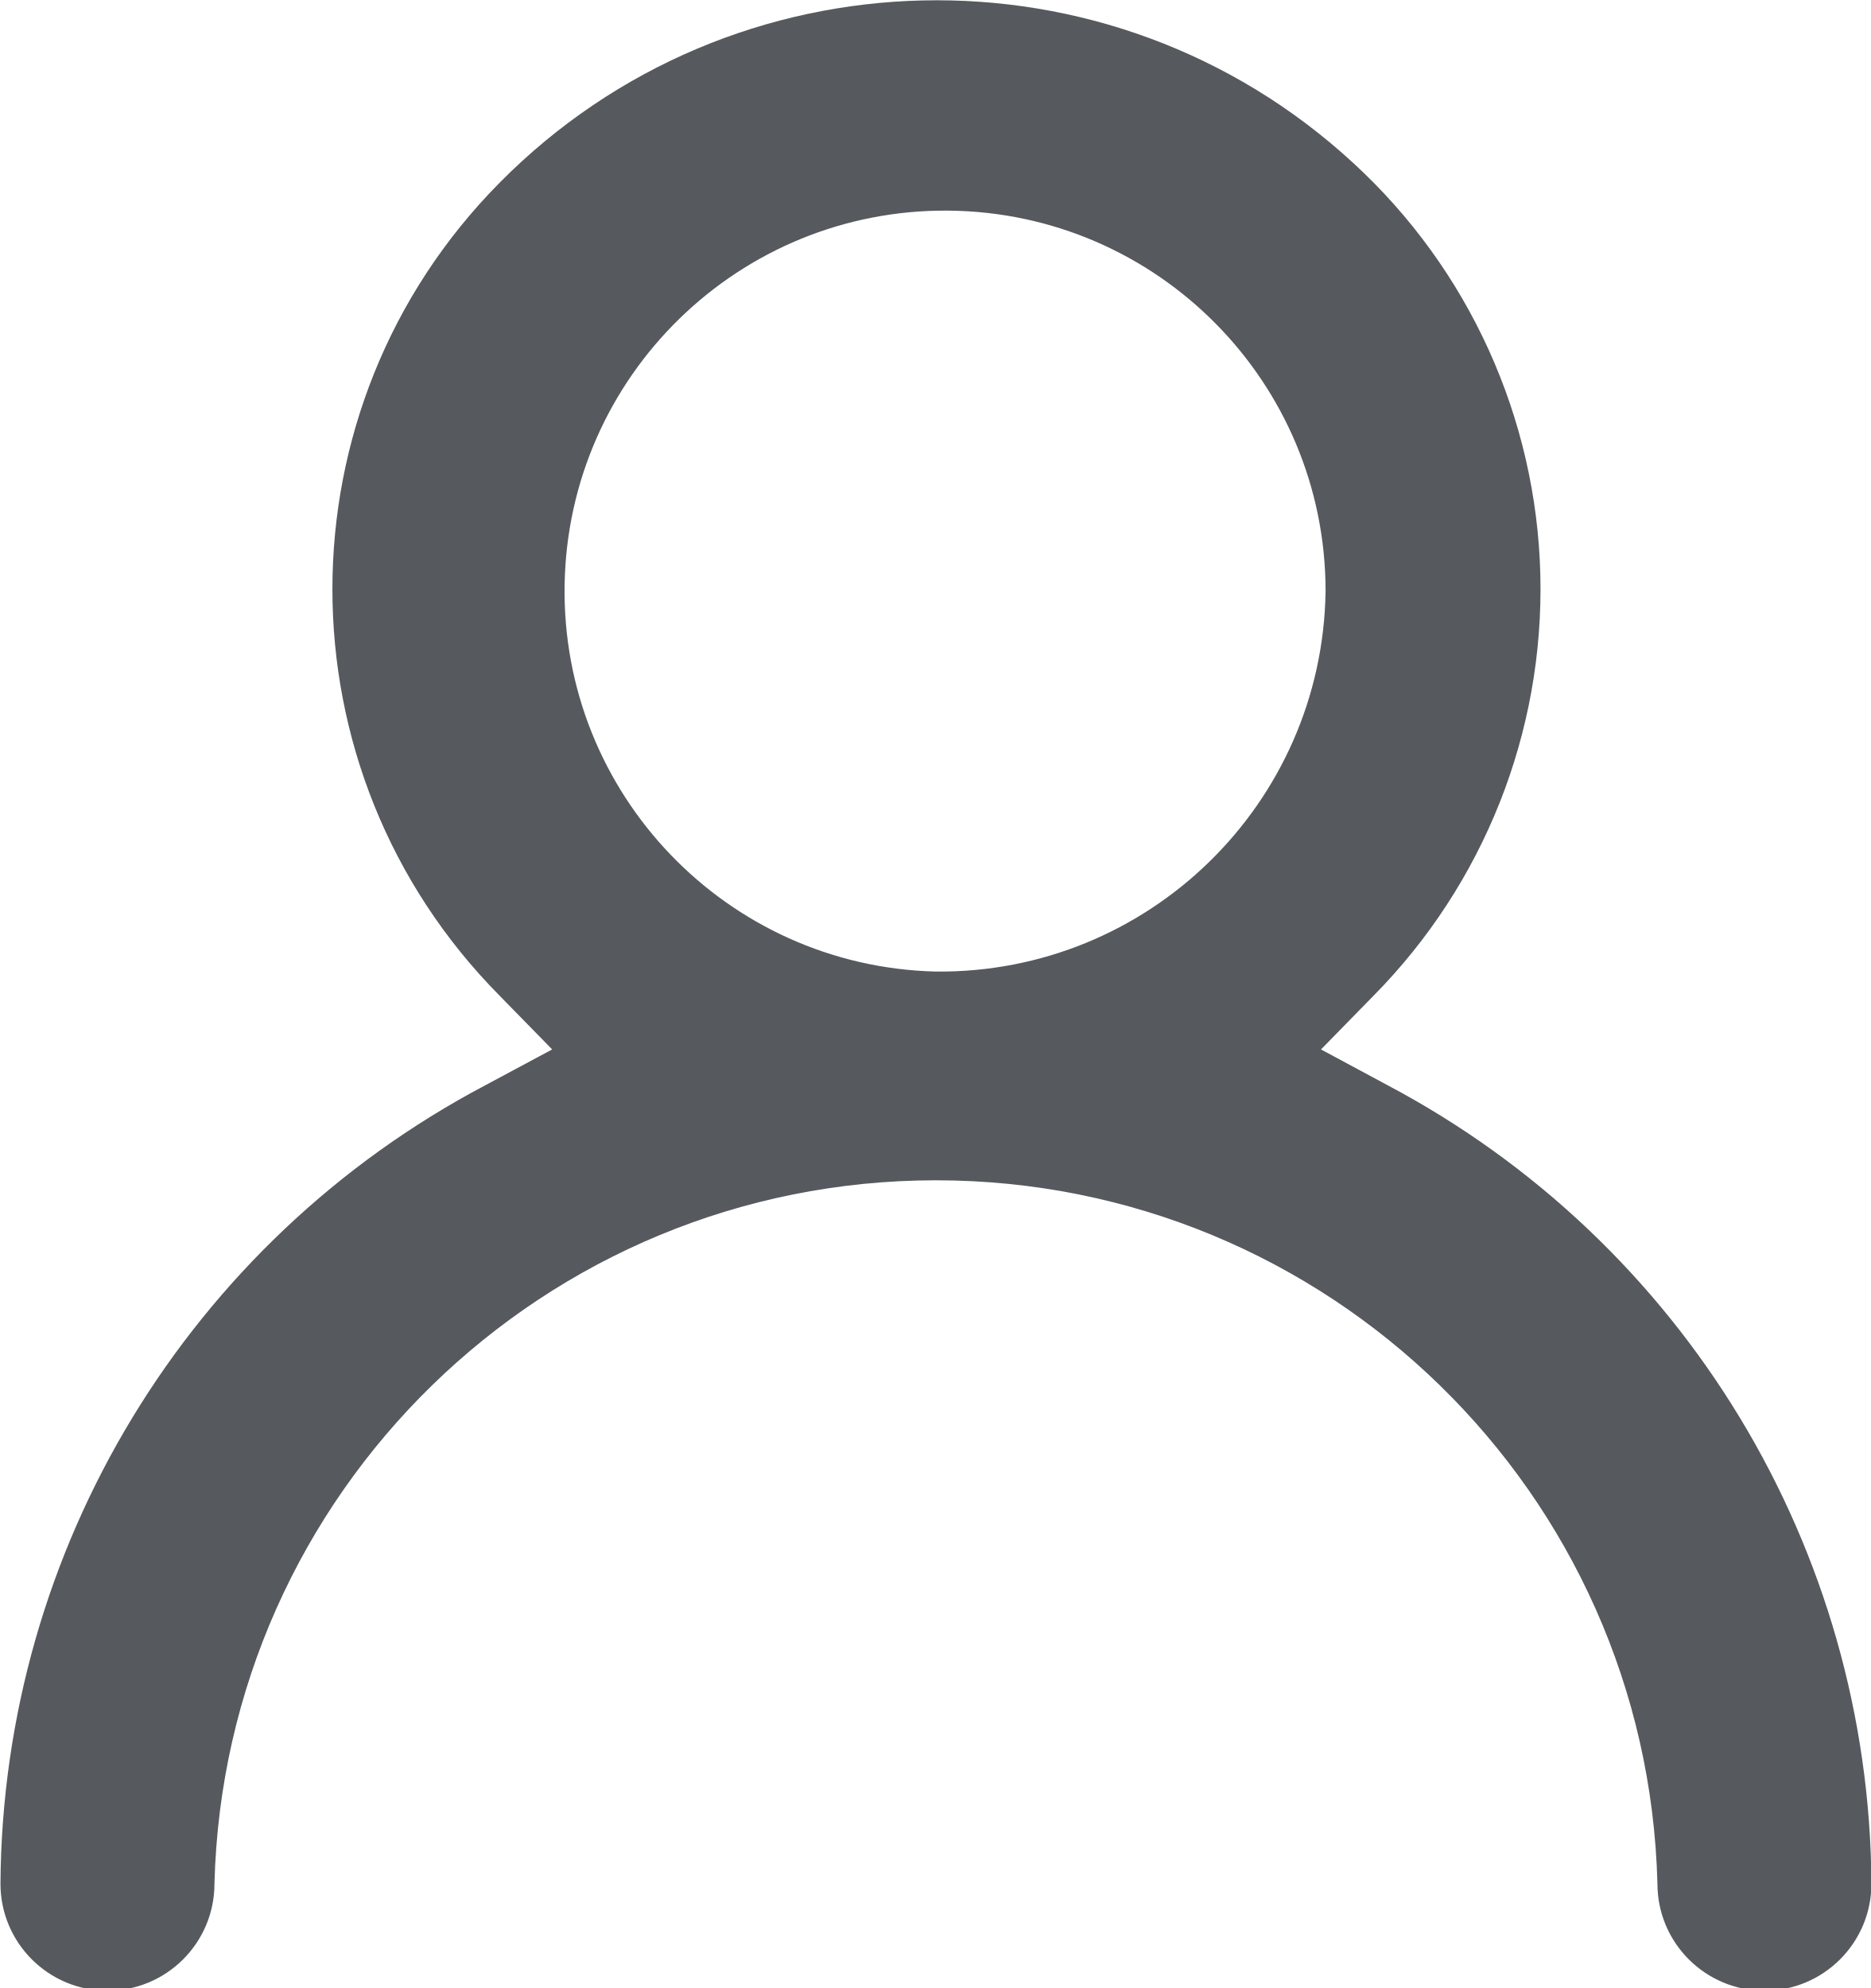
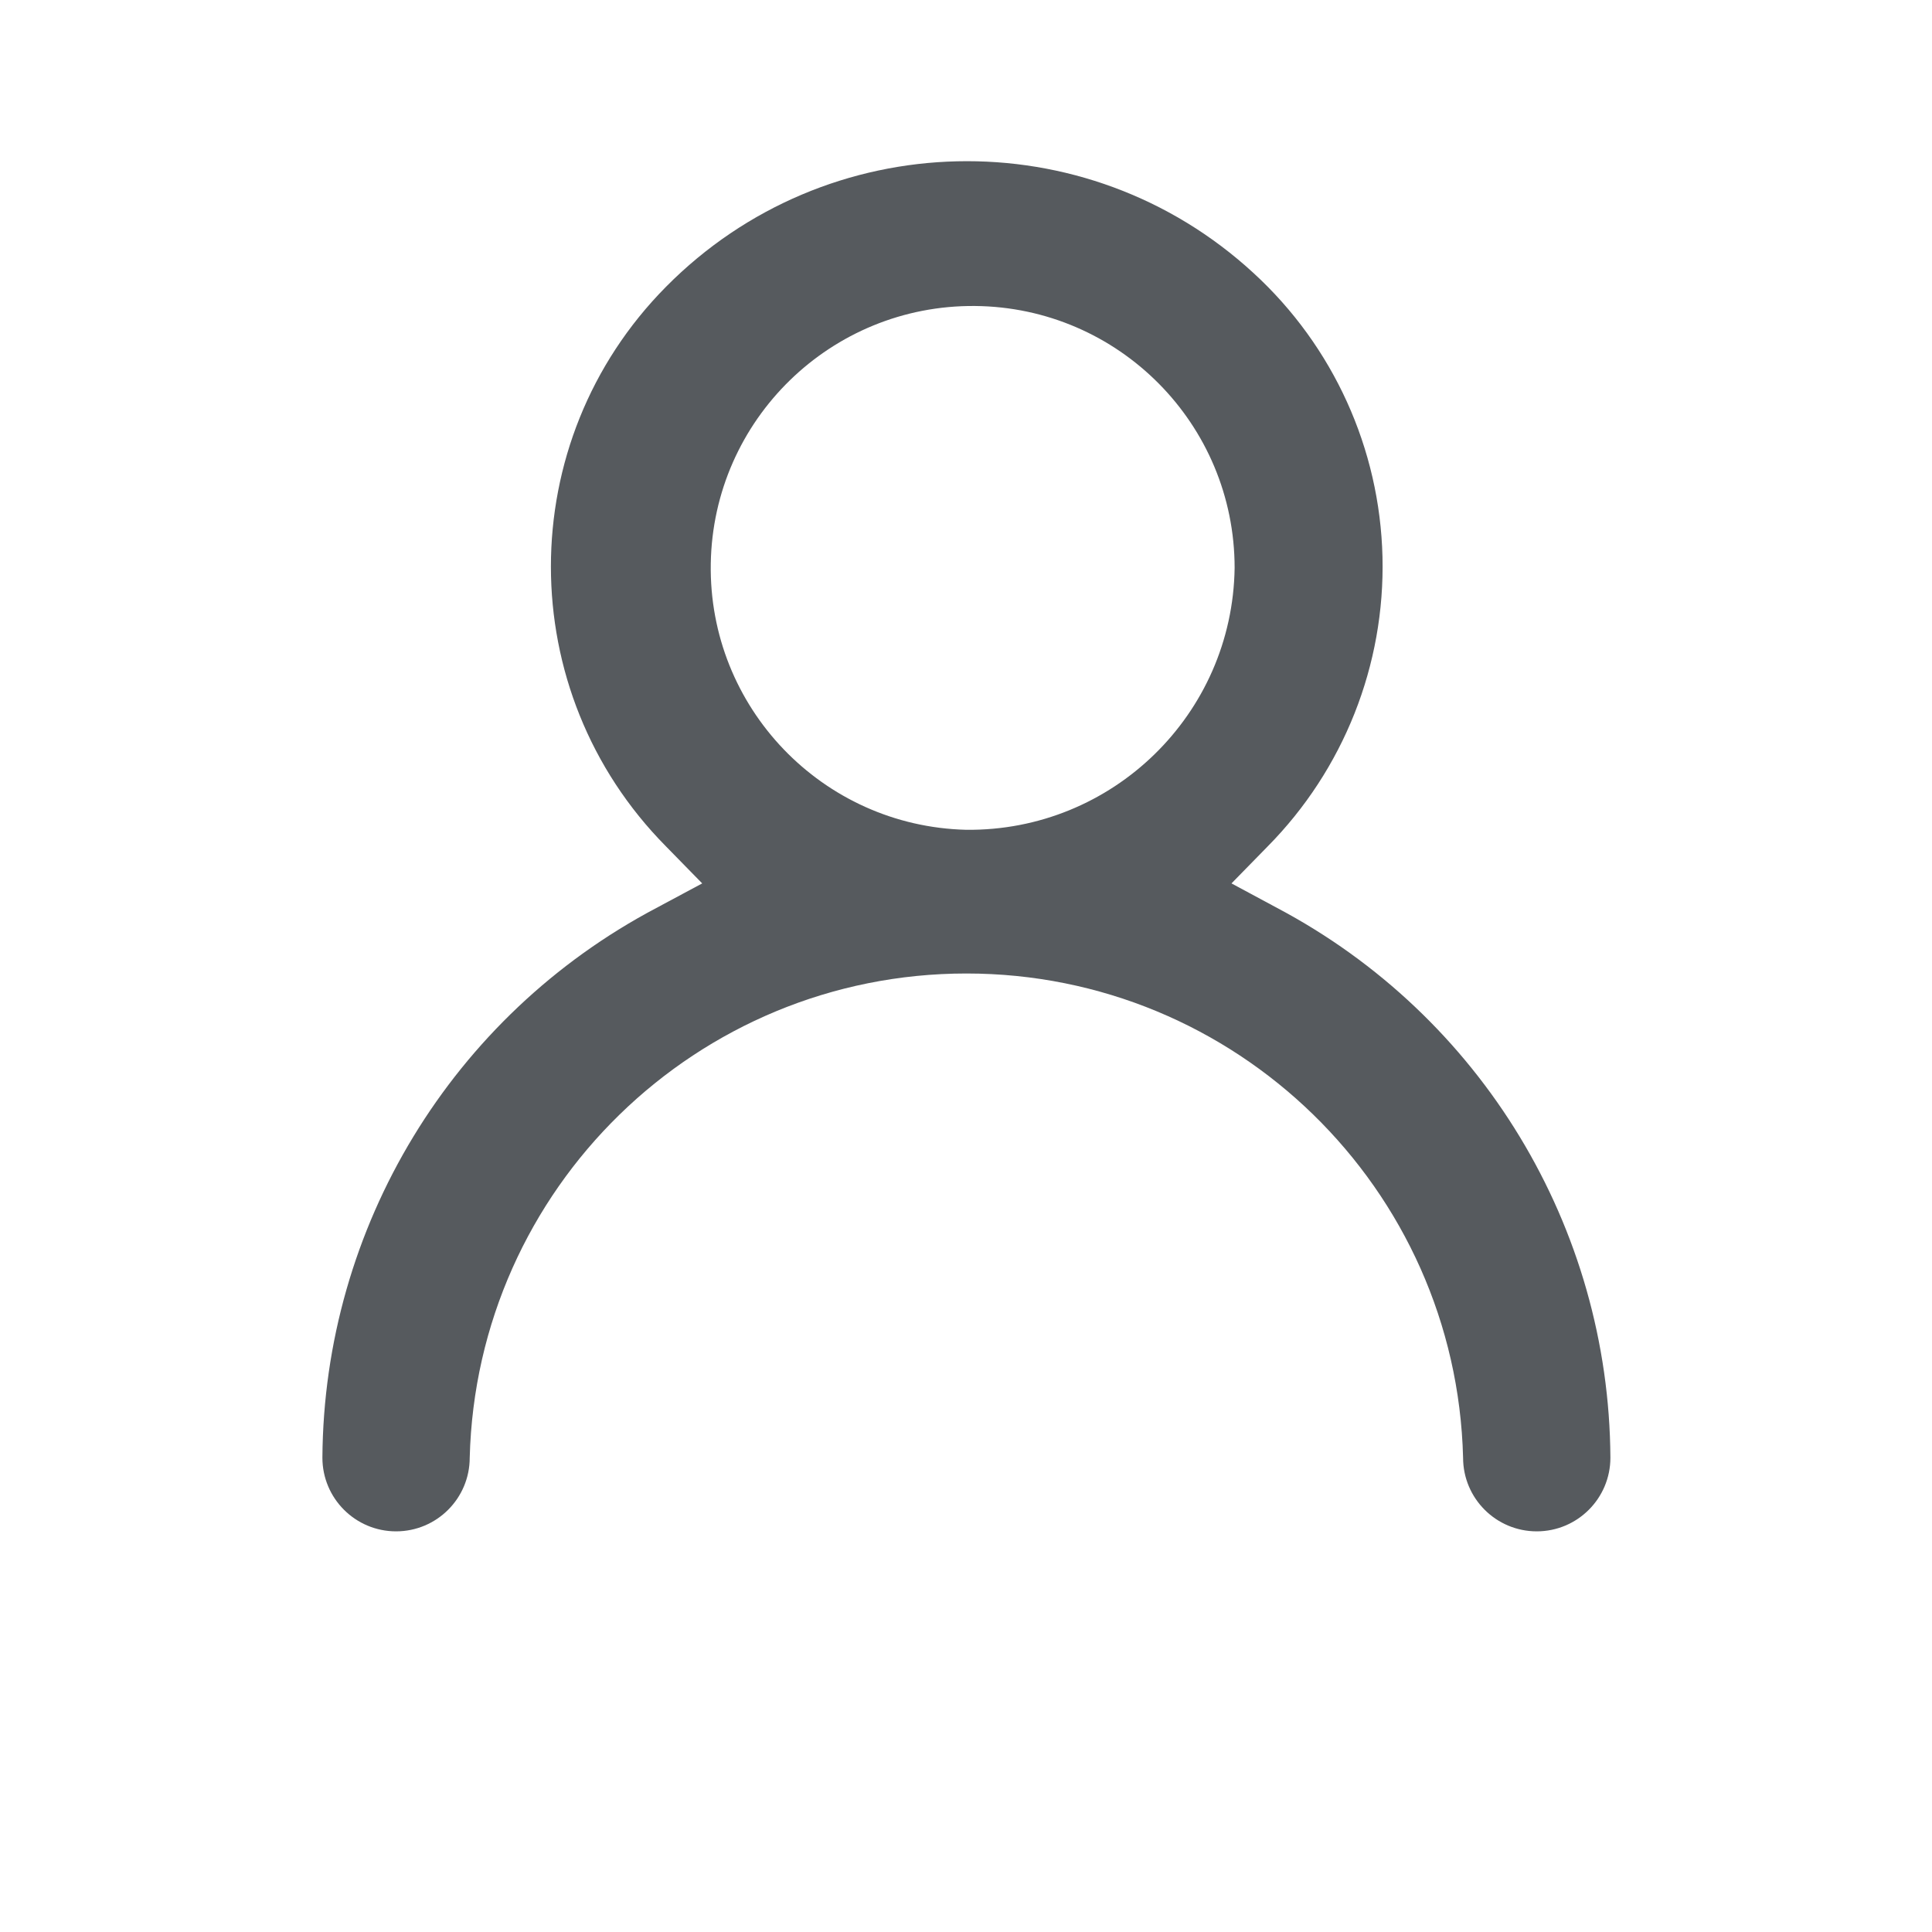
- <svg xmlns="http://www.w3.org/2000/svg" width="16" height="17" viewBox="0 0 16 17">
+ <svg xmlns="http://www.w3.org/2000/svg" width="24" height="24" viewBox="0 0 24 24">
  <defs>
-     <style>.a{fill:#565a5e;}</style>
+     <style>.a{fill:none;}.b{fill:#565a5e;}</style>
  </defs>
-   <path class="a" d="M678.049,412.412l-.569-.306.449-.459a4.947,4.947,0,0,0-.174-7.122,5.257,5.257,0,0,0-7.3.17,4.94,4.94,0,0,0,0,6.951l.45.46-.571.306a7.774,7.774,0,0,0-4.147,6.828.915.915,0,0,0,1.83,0,6.172,6.172,0,0,1,12.34,0,.915.915,0,0,0,1.83,0A7.775,7.775,0,0,0,678.049,412.412Zm-3.866-.972a3.254,3.254,0,1,1,3.336-3.252A3.3,3.3,0,0,1,674.183,411.44Z" transform="translate(-666.183 -403.132)" />
+   <rect class="a" width="24" height="24" />
+   <path class="b" d="M678.049,412.412l-.569-.306.449-.459a4.947,4.947,0,0,0-.174-7.122,5.257,5.257,0,0,0-7.3.17,4.94,4.94,0,0,0,0,6.951l.45.46-.571.306a7.774,7.774,0,0,0-4.147,6.828.915.915,0,0,0,1.83,0,6.172,6.172,0,0,1,12.34,0,.915.915,0,0,0,1.83,0A7.775,7.775,0,0,0,678.049,412.412Zm-3.866-.972a3.254,3.254,0,1,1,3.336-3.252A3.3,3.3,0,0,1,674.183,411.44Z" transform="translate(-662.182 -401.132)" />
</svg>
